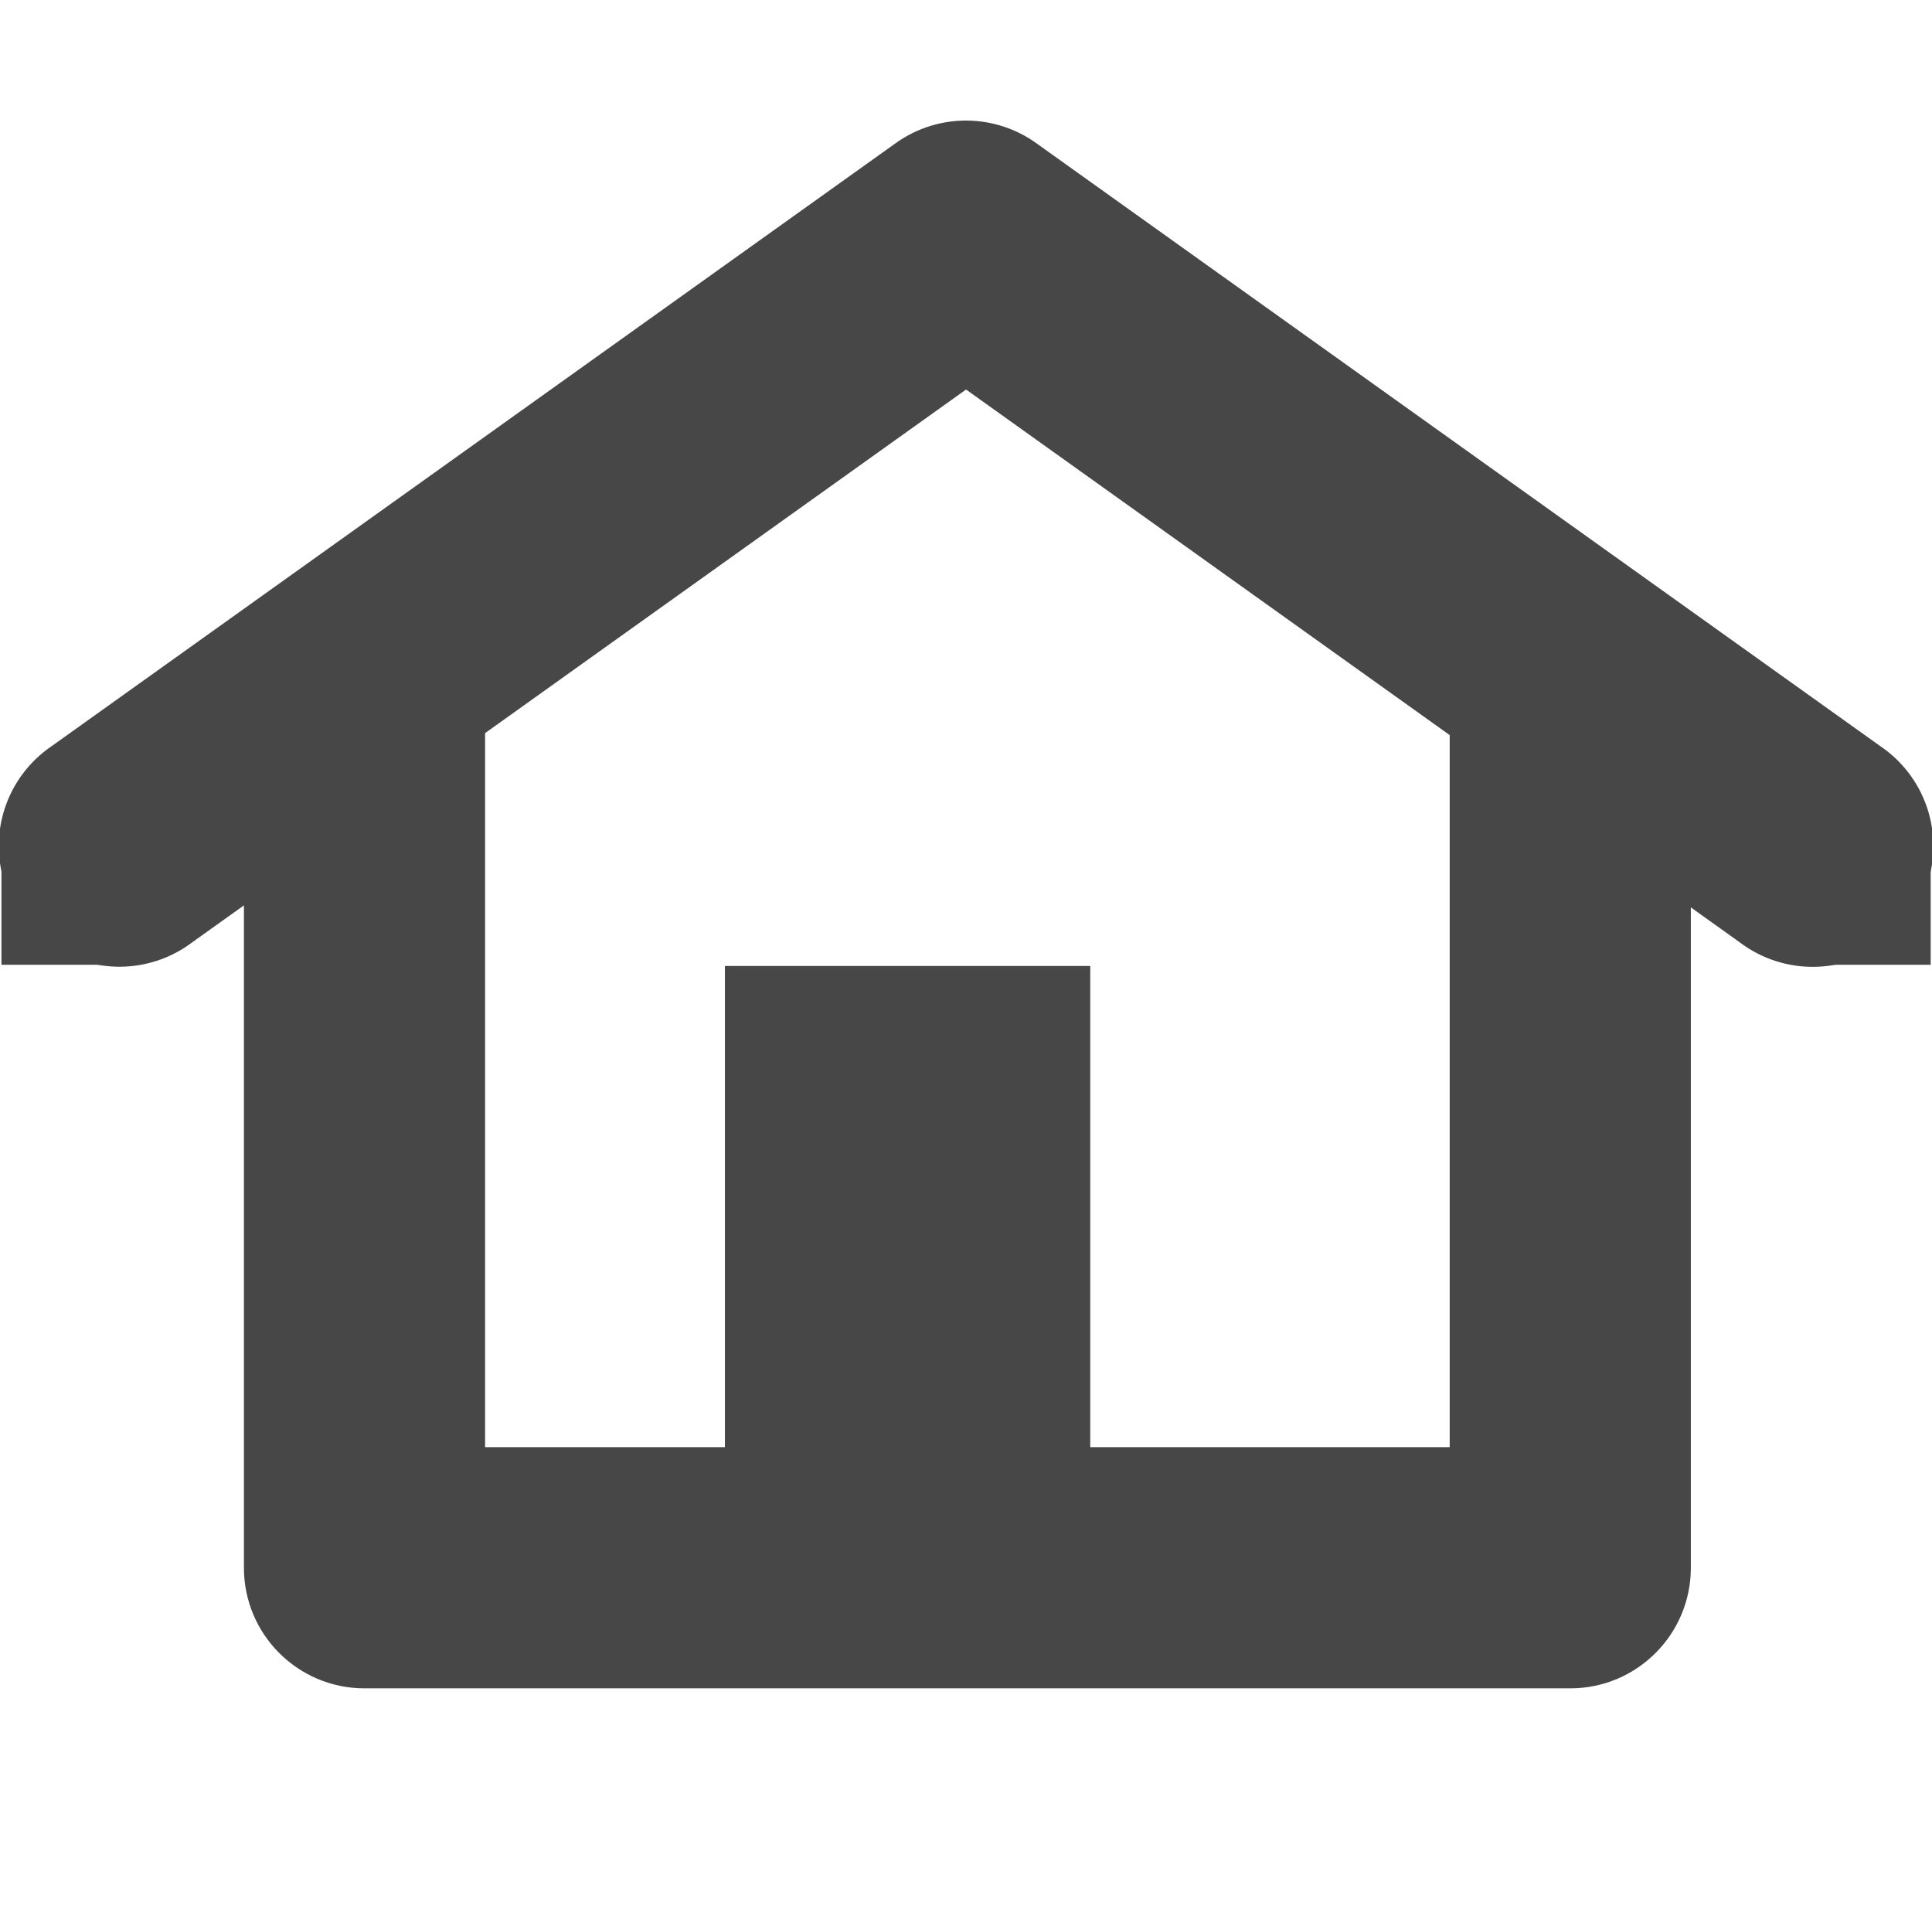
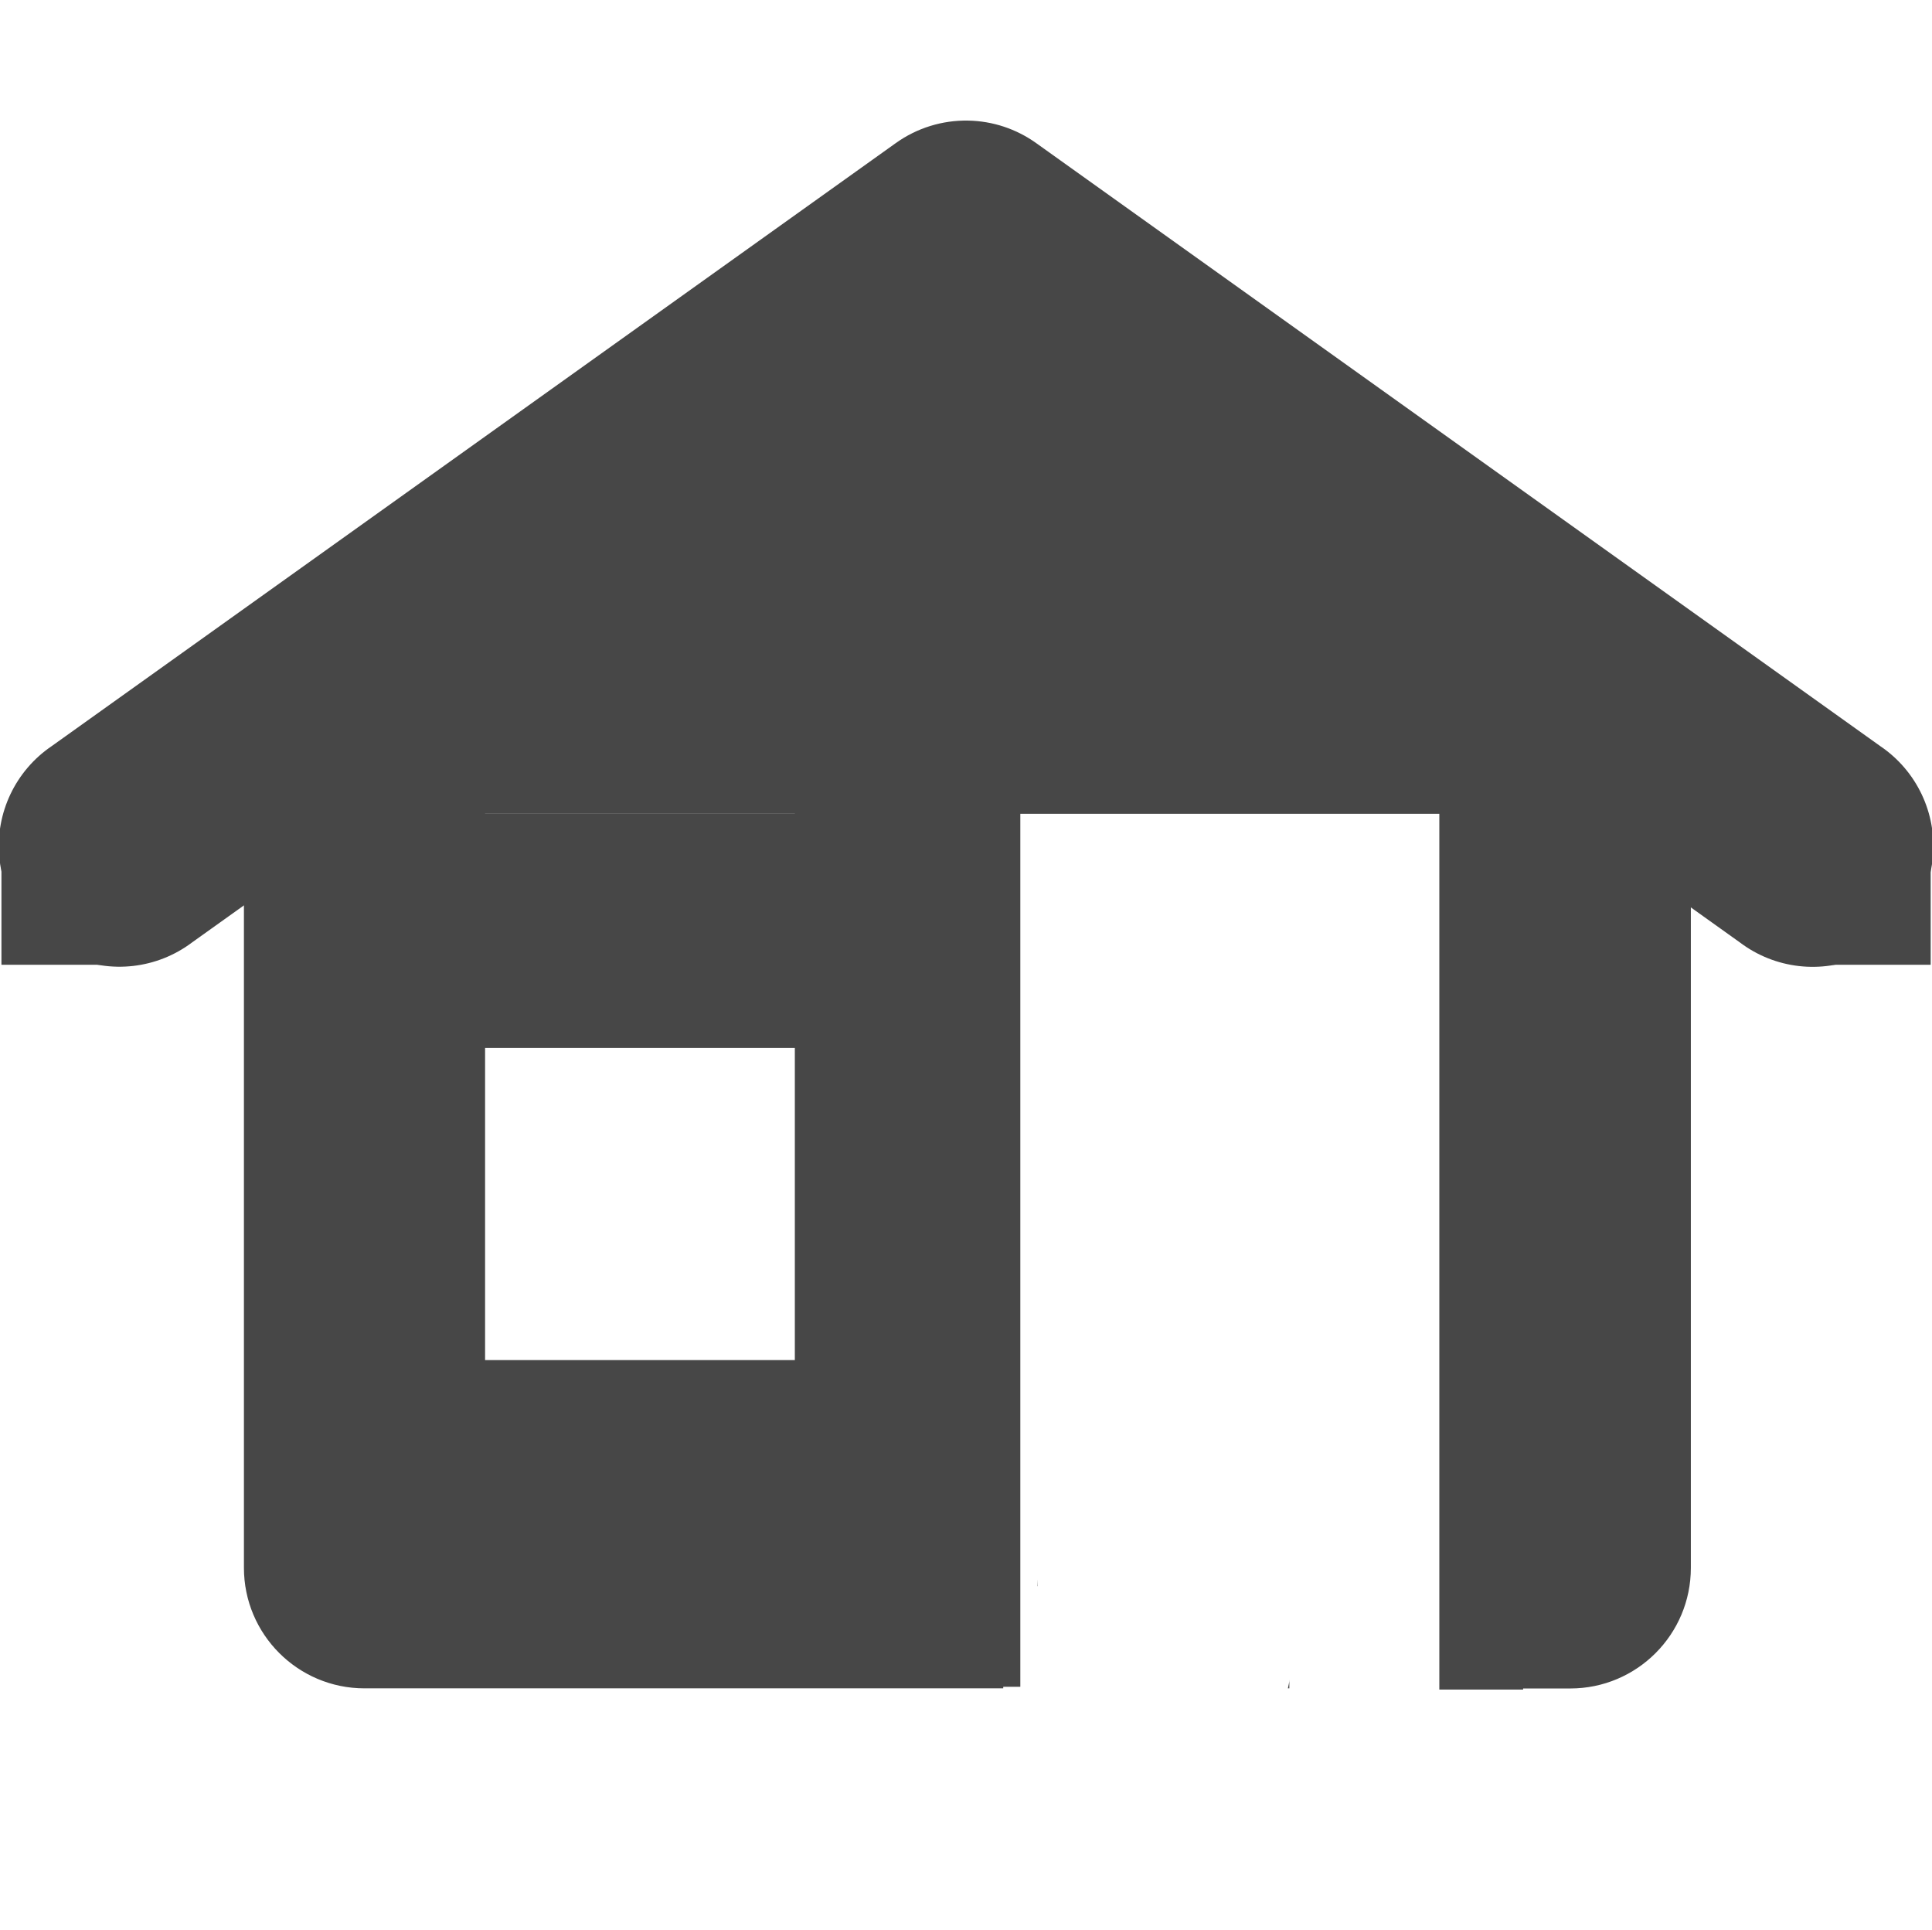
- <svg xmlns="http://www.w3.org/2000/svg" width="16.023" height="16">
-   <g fill="#474747">
-     <path d="M3.008 4.986A1 1 0 0 0 2.023 6v7a1 1 0 0 0 1 1h10a1 1 0 0 0 1-1V6a1 1 0 1 0-2 0v6h-8V6a1 1 0 0 0-1.015-1.014z" style="line-height:normal;font-variant-ligatures:normal;font-variant-position:normal;font-variant-caps:normal;font-variant-numeric:normal;font-variant-alternates:normal;font-feature-settings:normal;text-indent:0;text-align:start;text-decoration-line:none;text-decoration-style:solid;text-decoration-color:#000;text-transform:none;text-orientation:mixed;shape-padding:0;isolation:auto;mix-blend-mode:normal" color="#000" font-weight="400" font-family="sans-serif" white-space="normal" overflow="visible" />
-     <path d="M8.031 1a1 1 0 0 0-.601.186l-7 5a1.001 1.001 0 1 0 1.164 1.628L8.012 3.23l6.418 4.585a1.001 1.001 0 1 0 1.164-1.628l-7-5A1 1 0 0 0 8.03 1z" style="line-height:normal;font-variant-ligatures:normal;font-variant-position:normal;font-variant-caps:normal;font-variant-numeric:normal;font-variant-alternates:normal;font-feature-settings:normal;text-indent:0;text-align:start;text-decoration-line:none;text-decoration-style:solid;text-decoration-color:#000;text-transform:none;text-orientation:mixed;shape-padding:0;isolation:auto;mix-blend-mode:normal" color="#000" font-weight="400" font-family="sans-serif" white-space="normal" overflow="visible" />
-     <path d="M6.012 8.01h3.03V13h-3.03z" style="marker:none" color="#bebebe" overflow="visible" />
-     <path d="M15.012 7h1v1h-1zM.012 7h1v1h-1z" />
-   </g>
+ <svg xmlns="http://www.w3.org/2000/svg" width="16.023" height="16" version="1.1" id="svg12">
+   <defs id="defs16" />
+   <path id="path2" style="color:#000000;font-weight:400;line-height:normal;font-family:sans-serif;font-variant-ligatures:normal;font-variant-position:normal;font-variant-caps:normal;font-variant-numeric:normal;font-variant-alternates:normal;font-feature-settings:normal;text-indent:0;text-align:start;text-decoration:none;text-decoration-line:none;text-decoration-style:solid;text-decoration-color:#000000;text-transform:none;text-orientation:mixed;white-space:normal;shape-padding:0;overflow:visible;isolation:auto;mix-blend-mode:normal;fill:#474747" d="M 3.008,4.986 A 1,1 0 0 0 2.023,6 v 7 a 1,1 0 0 0 1,1 h 5.297 c 0.031,-0.605 0.067,-1.211 0.092,-1.816 -0.036,-0.016 -0.066,-0.041 -0.082,-0.105 -0.007,-0.028 0.019,-0.053 0.037,-0.078 h -4.344 V 6 A 1,1 0 0 0 3.008,4.986 Z M 12.994,5 a 1,1 0 0 0 -0.971,1 v 5.834 c 0.037,0.02 0.066,0.061 0.068,0.143 0.004,0.111 0.006,0.248 0.01,0.385 0.055,0.21 0.088,0.325 0.15,0.629 0.02,0.099 0.042,0.197 0.055,0.297 0.022,0.172 0.006,0.242 0.004,0.406 -6.51e-4,0.048 0.001,0.096 0.002,0.145 0.004,0.054 0.003,0.108 0.004,0.162 h 0.707 a 1,1 0 0 0 1,-1 V 6 A 1,1 0 0 0 12.994,5 Z m -4.387,8.096 c -9.779e-4,0.019 -9.716e-4,0.038 -0.002,0.057 0,0 0.002,0 0.002,0 -3.567e-4,-0.019 1.697e-4,-0.038 0,-0.057 z m 2.086,0.832 c 4.91e-4,0.025 -0.008,0.048 -0.012,0.072 h 0.012 c 1.04e-4,-0.024 8e-6,-0.048 0,-0.072 z" />
+   <path id="path4" overflow="visible" font-weight="400" style="color:#000000;font-weight:400;line-height:normal;font-family:sans-serif;font-variant-ligatures:normal;font-variant-position:normal;font-variant-caps:normal;font-variant-numeric:normal;font-variant-alternates:normal;font-feature-settings:normal;text-indent:0;text-align:start;text-decoration:none;text-decoration-line:none;text-decoration-style:solid;text-decoration-color:#000000;text-transform:none;text-orientation:mixed;white-space:normal;shape-padding:0;overflow:visible;isolation:auto;mix-blend-mode:normal;fill:#474747" d="M 8.031,1 A 1,1 0 0 0 7.43,1.186 l -7,5 A 1.001,1.001 0 1 0 1.594,7.814 L 8.012,3.23 14.43,7.815 a 1.001,1.001 0 1 0 1.164,-1.628 l -7,-5 A 1,1 0 0 0 8.03,1 Z" />
+   <path style="fill:#474747" id="path8" d="m 15.012,7 h 1 v 1 h -1 z m -15,0 h 1 v 1 h -1 z" />
+   <path id="rect28" style="fill:none;fill-opacity:1" d="m 6.012,8.01 v 3.986 h 2.357 c 0.008,-0.011 0.01,-0.024 0.016,-0.035 0.05,-0.026 0.127,-0.076 0.189,-0.057 -8.215e-4,-0.031 -0.003,-0.063 -0.002,-0.092 0.002,-0.047 -0.019,-0.105 0.012,-0.141 0.063,-0.074 0.116,-0.117 0.16,-0.125 0.044,-0.008 0.08,0.018 0.109,0.09 0.008,0.02 0.01,0.041 0.014,0.062 0.002,-3.66e-4 0.004,-0.002 0.006,-0.002 -0.003,-0.041 -0.002,-0.082 -0.004,-0.123 -0.001,-0.01 0.006,-0.016 0.006,-0.025 0.002,-0.032 0.001,-0.065 0.023,-0.088 h 0.002 c 0.002,-0.002 2.215e-4,-0.004 0.002,-0.006 0.005,-0.004 0.012,6.41e-4 0.018,-0.002 0.034,-0.023 0.079,-0.03 0.123,-0.025 V 8.01 Z" />
+   <rect style="fill:none;fill-opacity:1" id="rect30" width="0.575" height="1.654" x="6.975" y="10.607" />
+   <rect style="fill:#474747;fill-opacity:1" id="rect34" width="4.986" height="1.726" x="5.561" y="2.769" />
+   <rect style="fill:#474747;fill-opacity:1" id="rect3751" width="9.348" height="2.373" x="3.188" y="4.375" />
+   <rect style="fill:#474747;fill-opacity:1" id="rect3753" width="4.195" height="0.983" x="3.356" y="11.278" />
+   <rect style="fill:#474747;fill-opacity:1" id="rect3755" width="4.794" height="1.942" x="3.188" y="6.748" />
+   <rect style="fill:#474747;fill-opacity:1;stroke-width:1.949" id="rect3873" width="1.87" height="7.287" x="6.592" y="6.7" ry="0" />
+   <rect style="fill:#474747;fill-opacity:1;stroke-width:1.66" id="rect3875" width="0.695" height="7.526" x="11.937" y="6.484" />
</svg>
